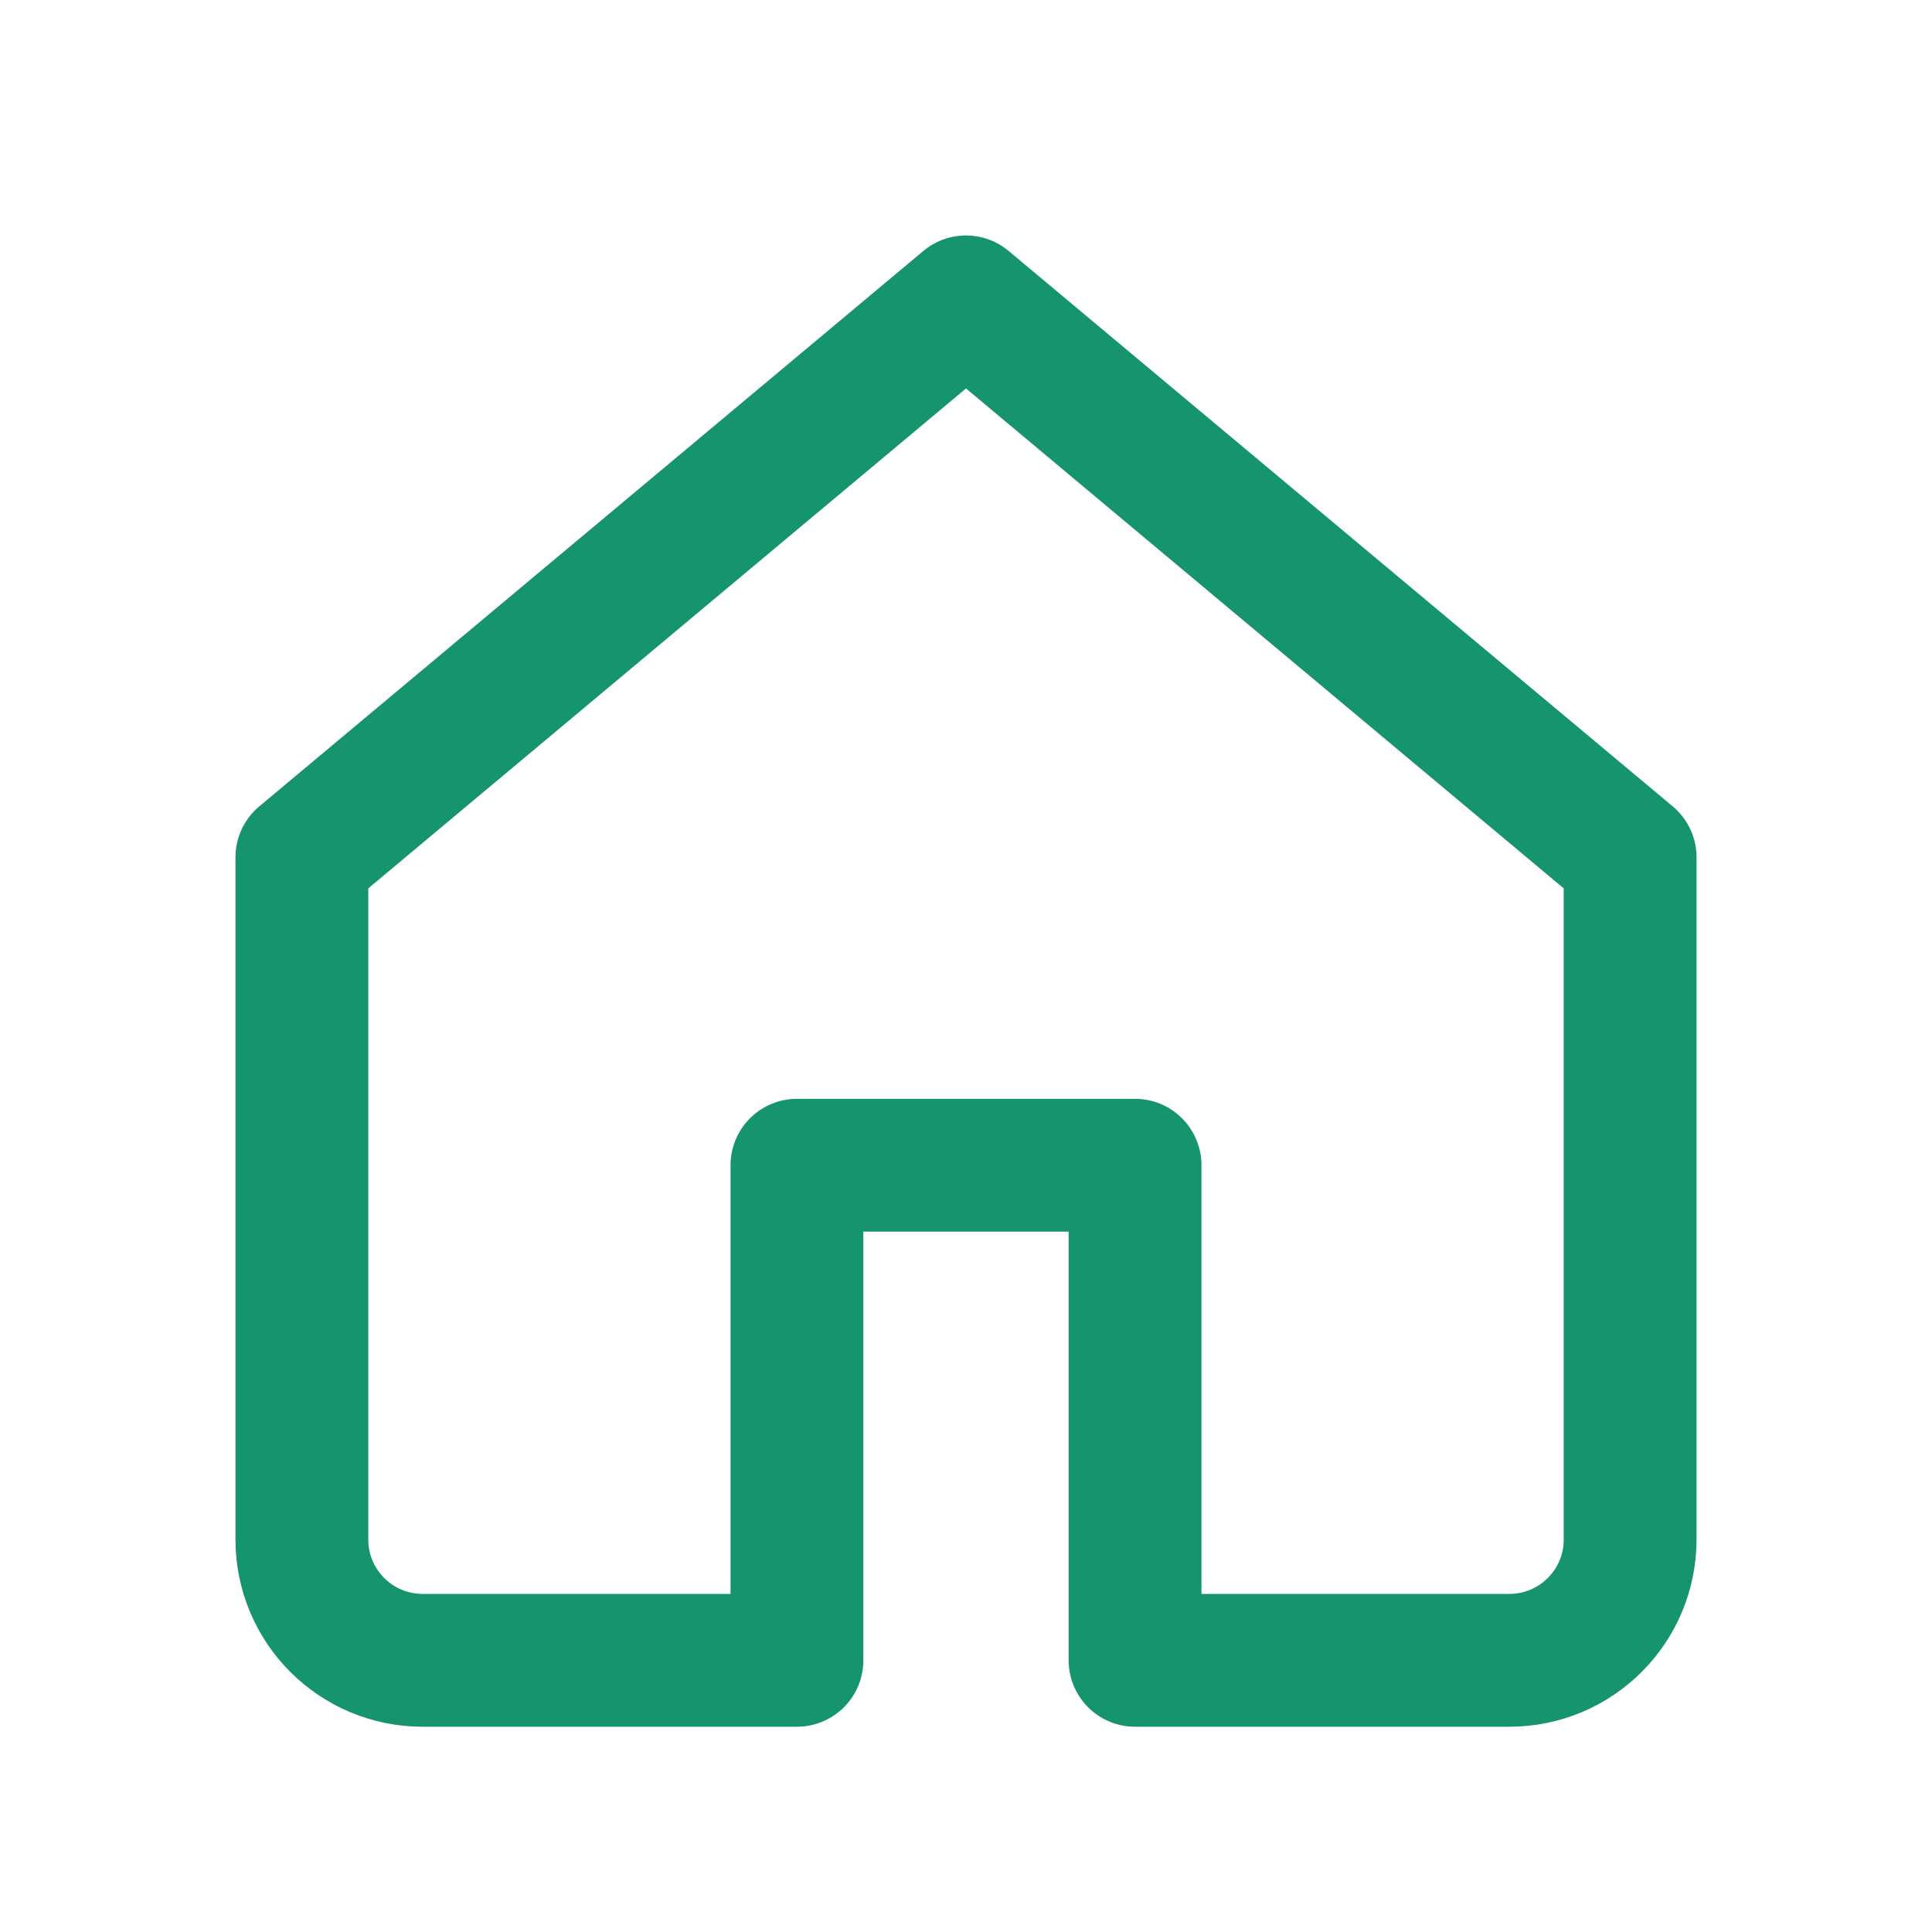
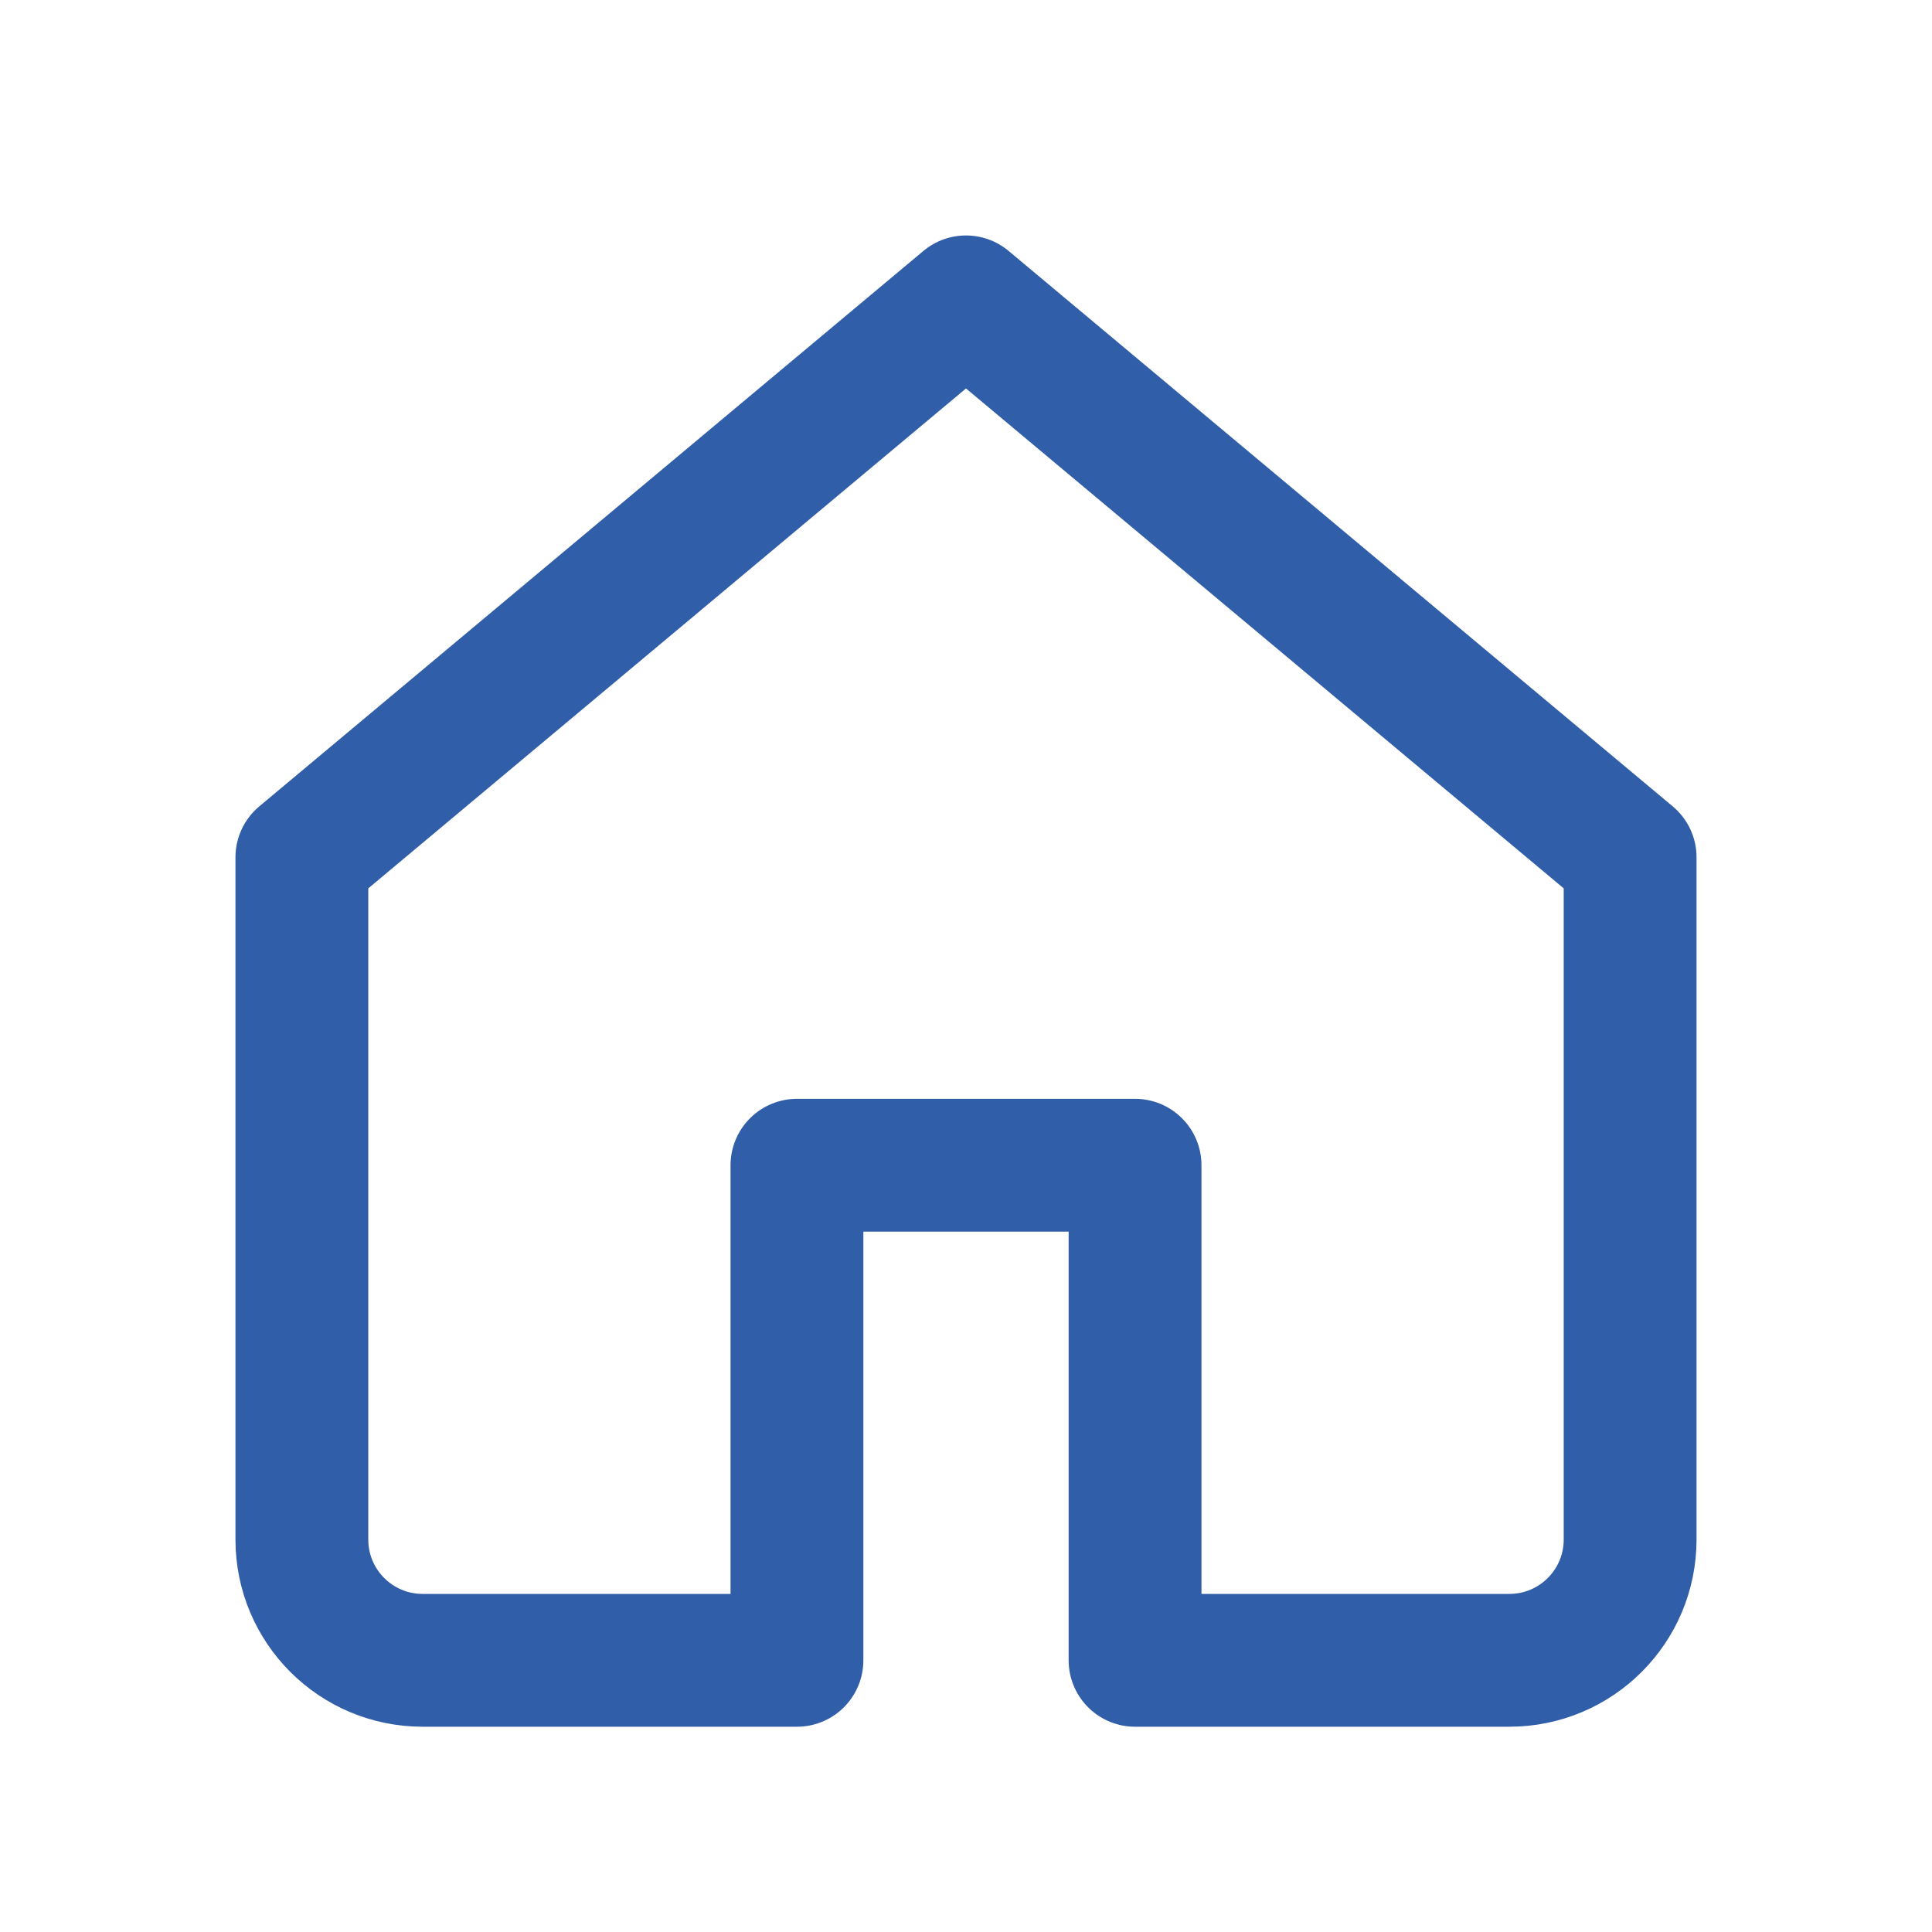
<svg xmlns="http://www.w3.org/2000/svg" viewBox="0 0 32 32" fill="none">
-   <path d="M5 14.2 16 5l11 9.2v11.3a2 2 0 0 1-2 2h-6.2v-8.2h-5.6v8.2H7a2 2 0 0 1-2-2V14.2Z" stroke="#15946D" stroke-width="2.2" stroke-linecap="round" stroke-linejoin="round" />
+   <path d="M5 14.2 16 5l11 9.2v11.3a2 2 0 0 1-2 2h-6.2v-8.2h-5.6v8.2H7a2 2 0 0 1-2-2V14.2Z" stroke="#315EA8" stroke-width="2.2" stroke-linecap="round" stroke-linejoin="round" />
</svg>
